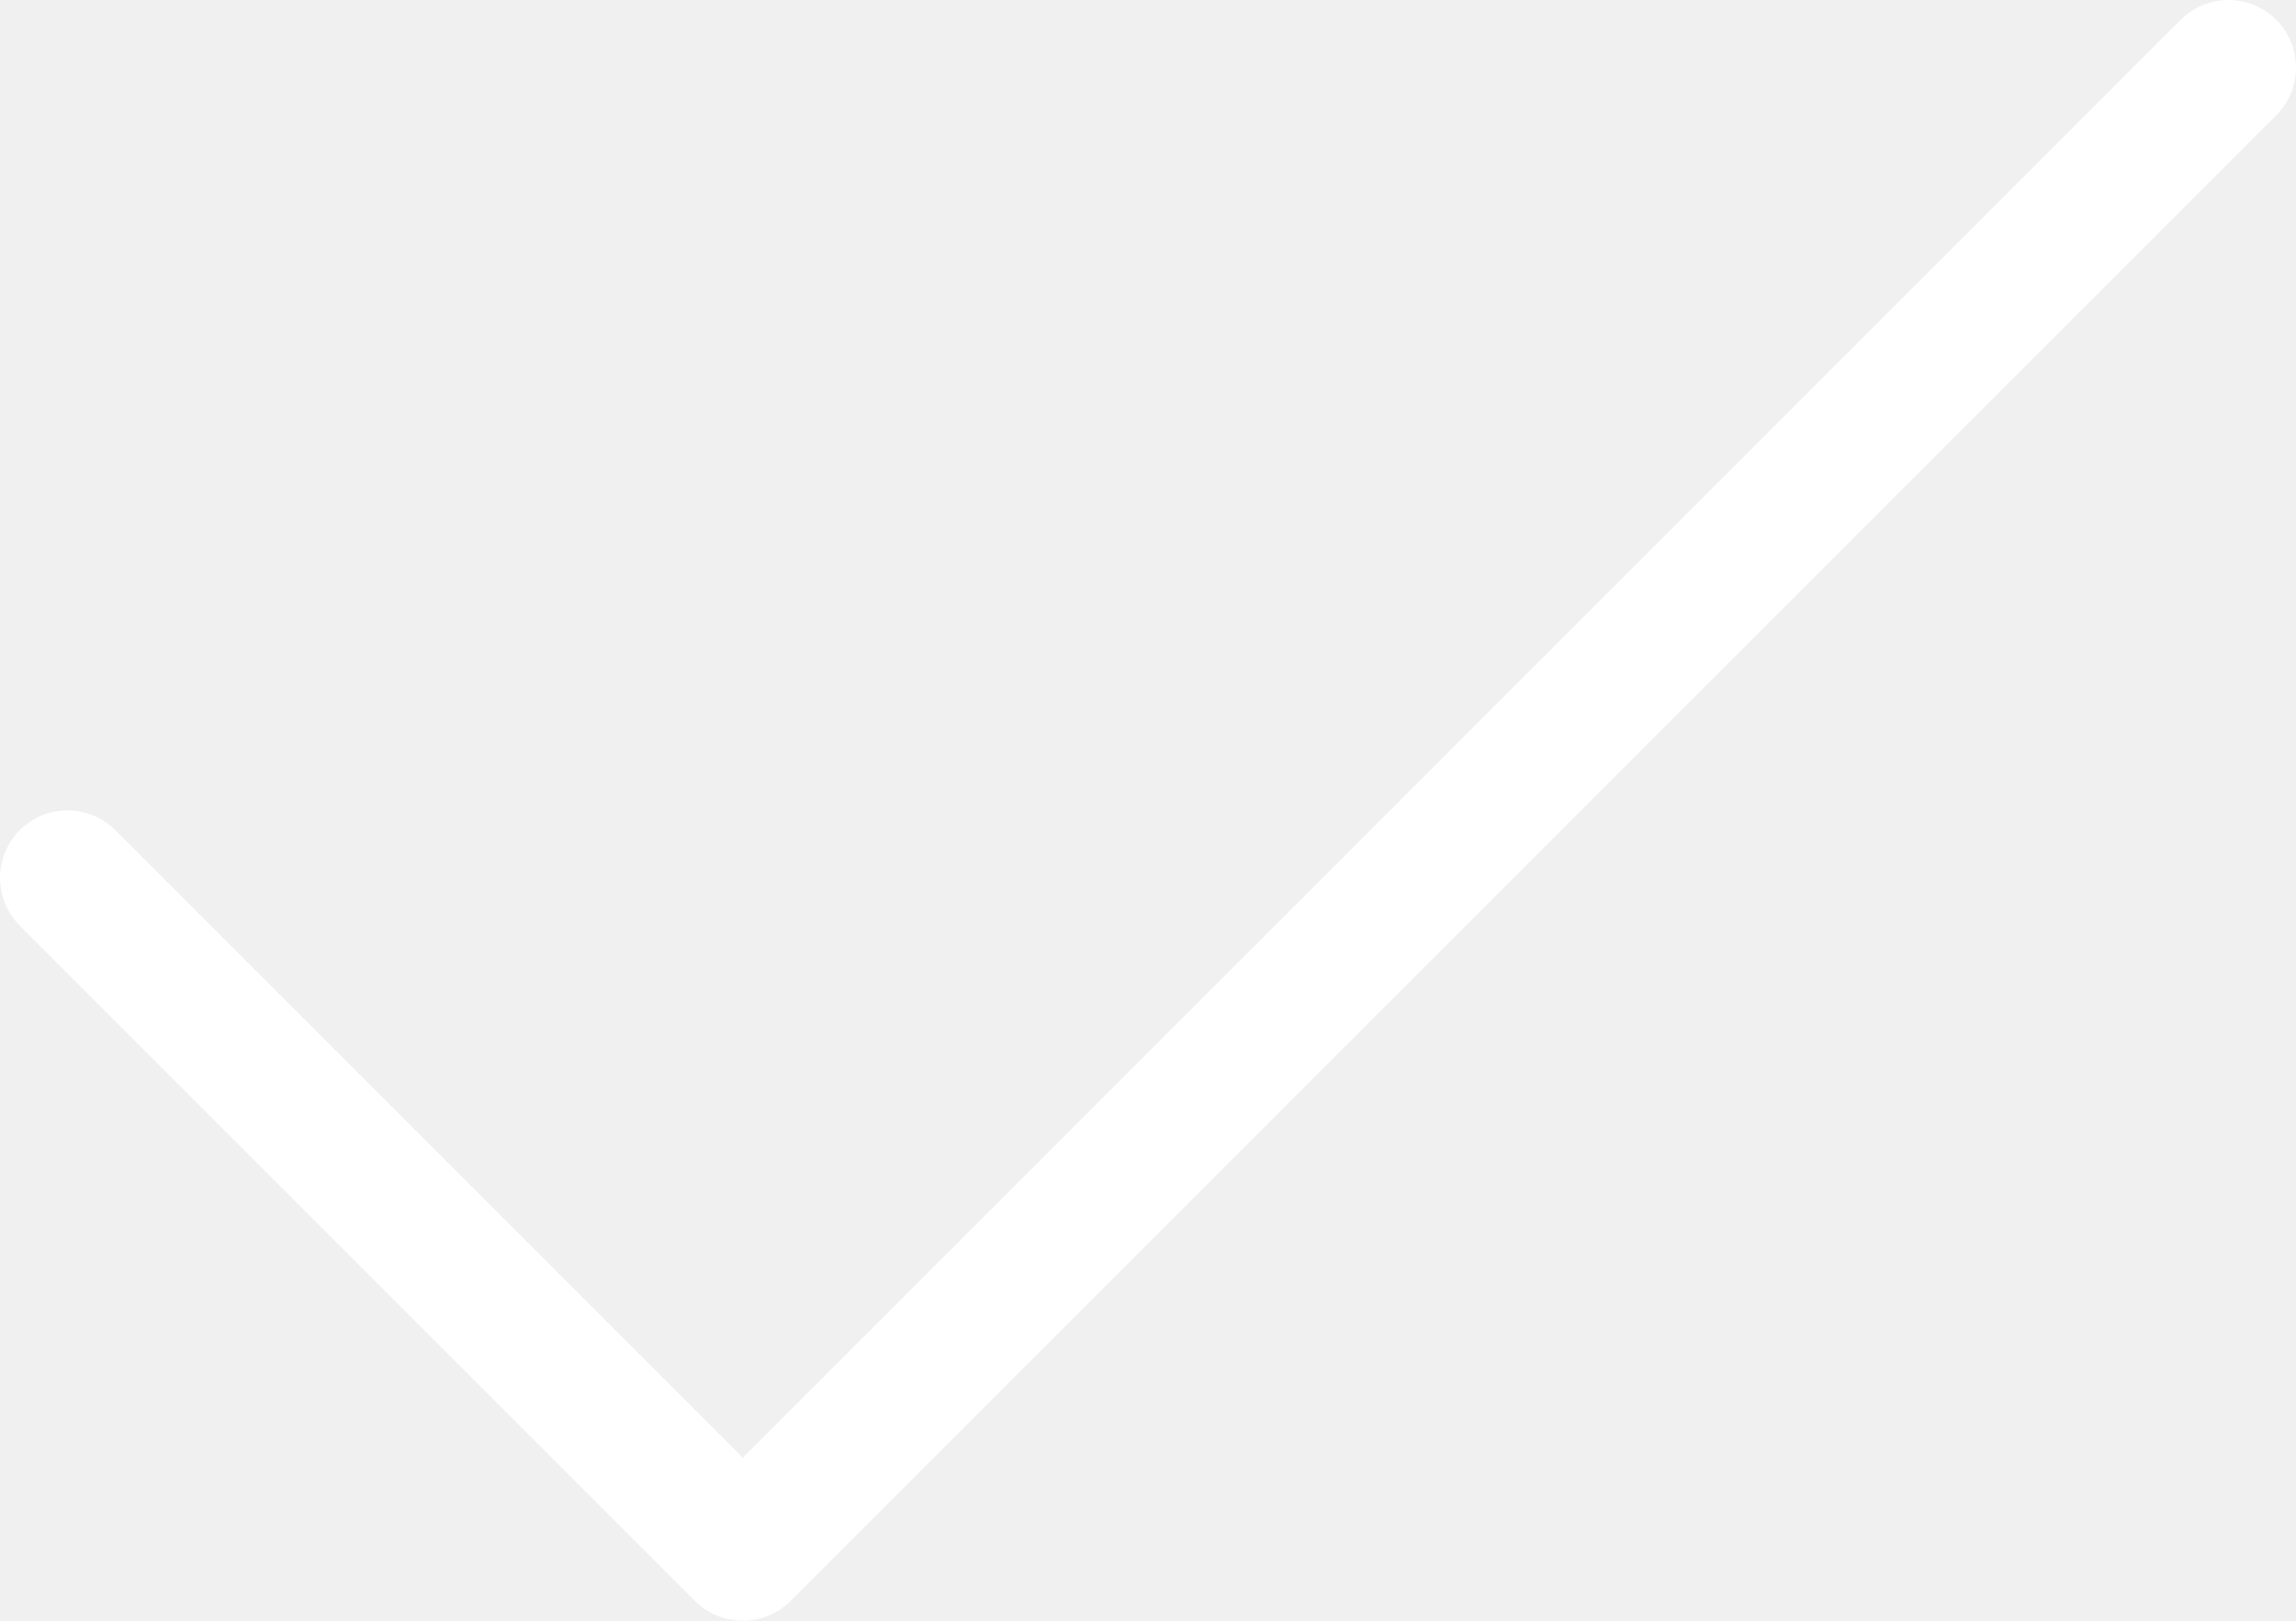
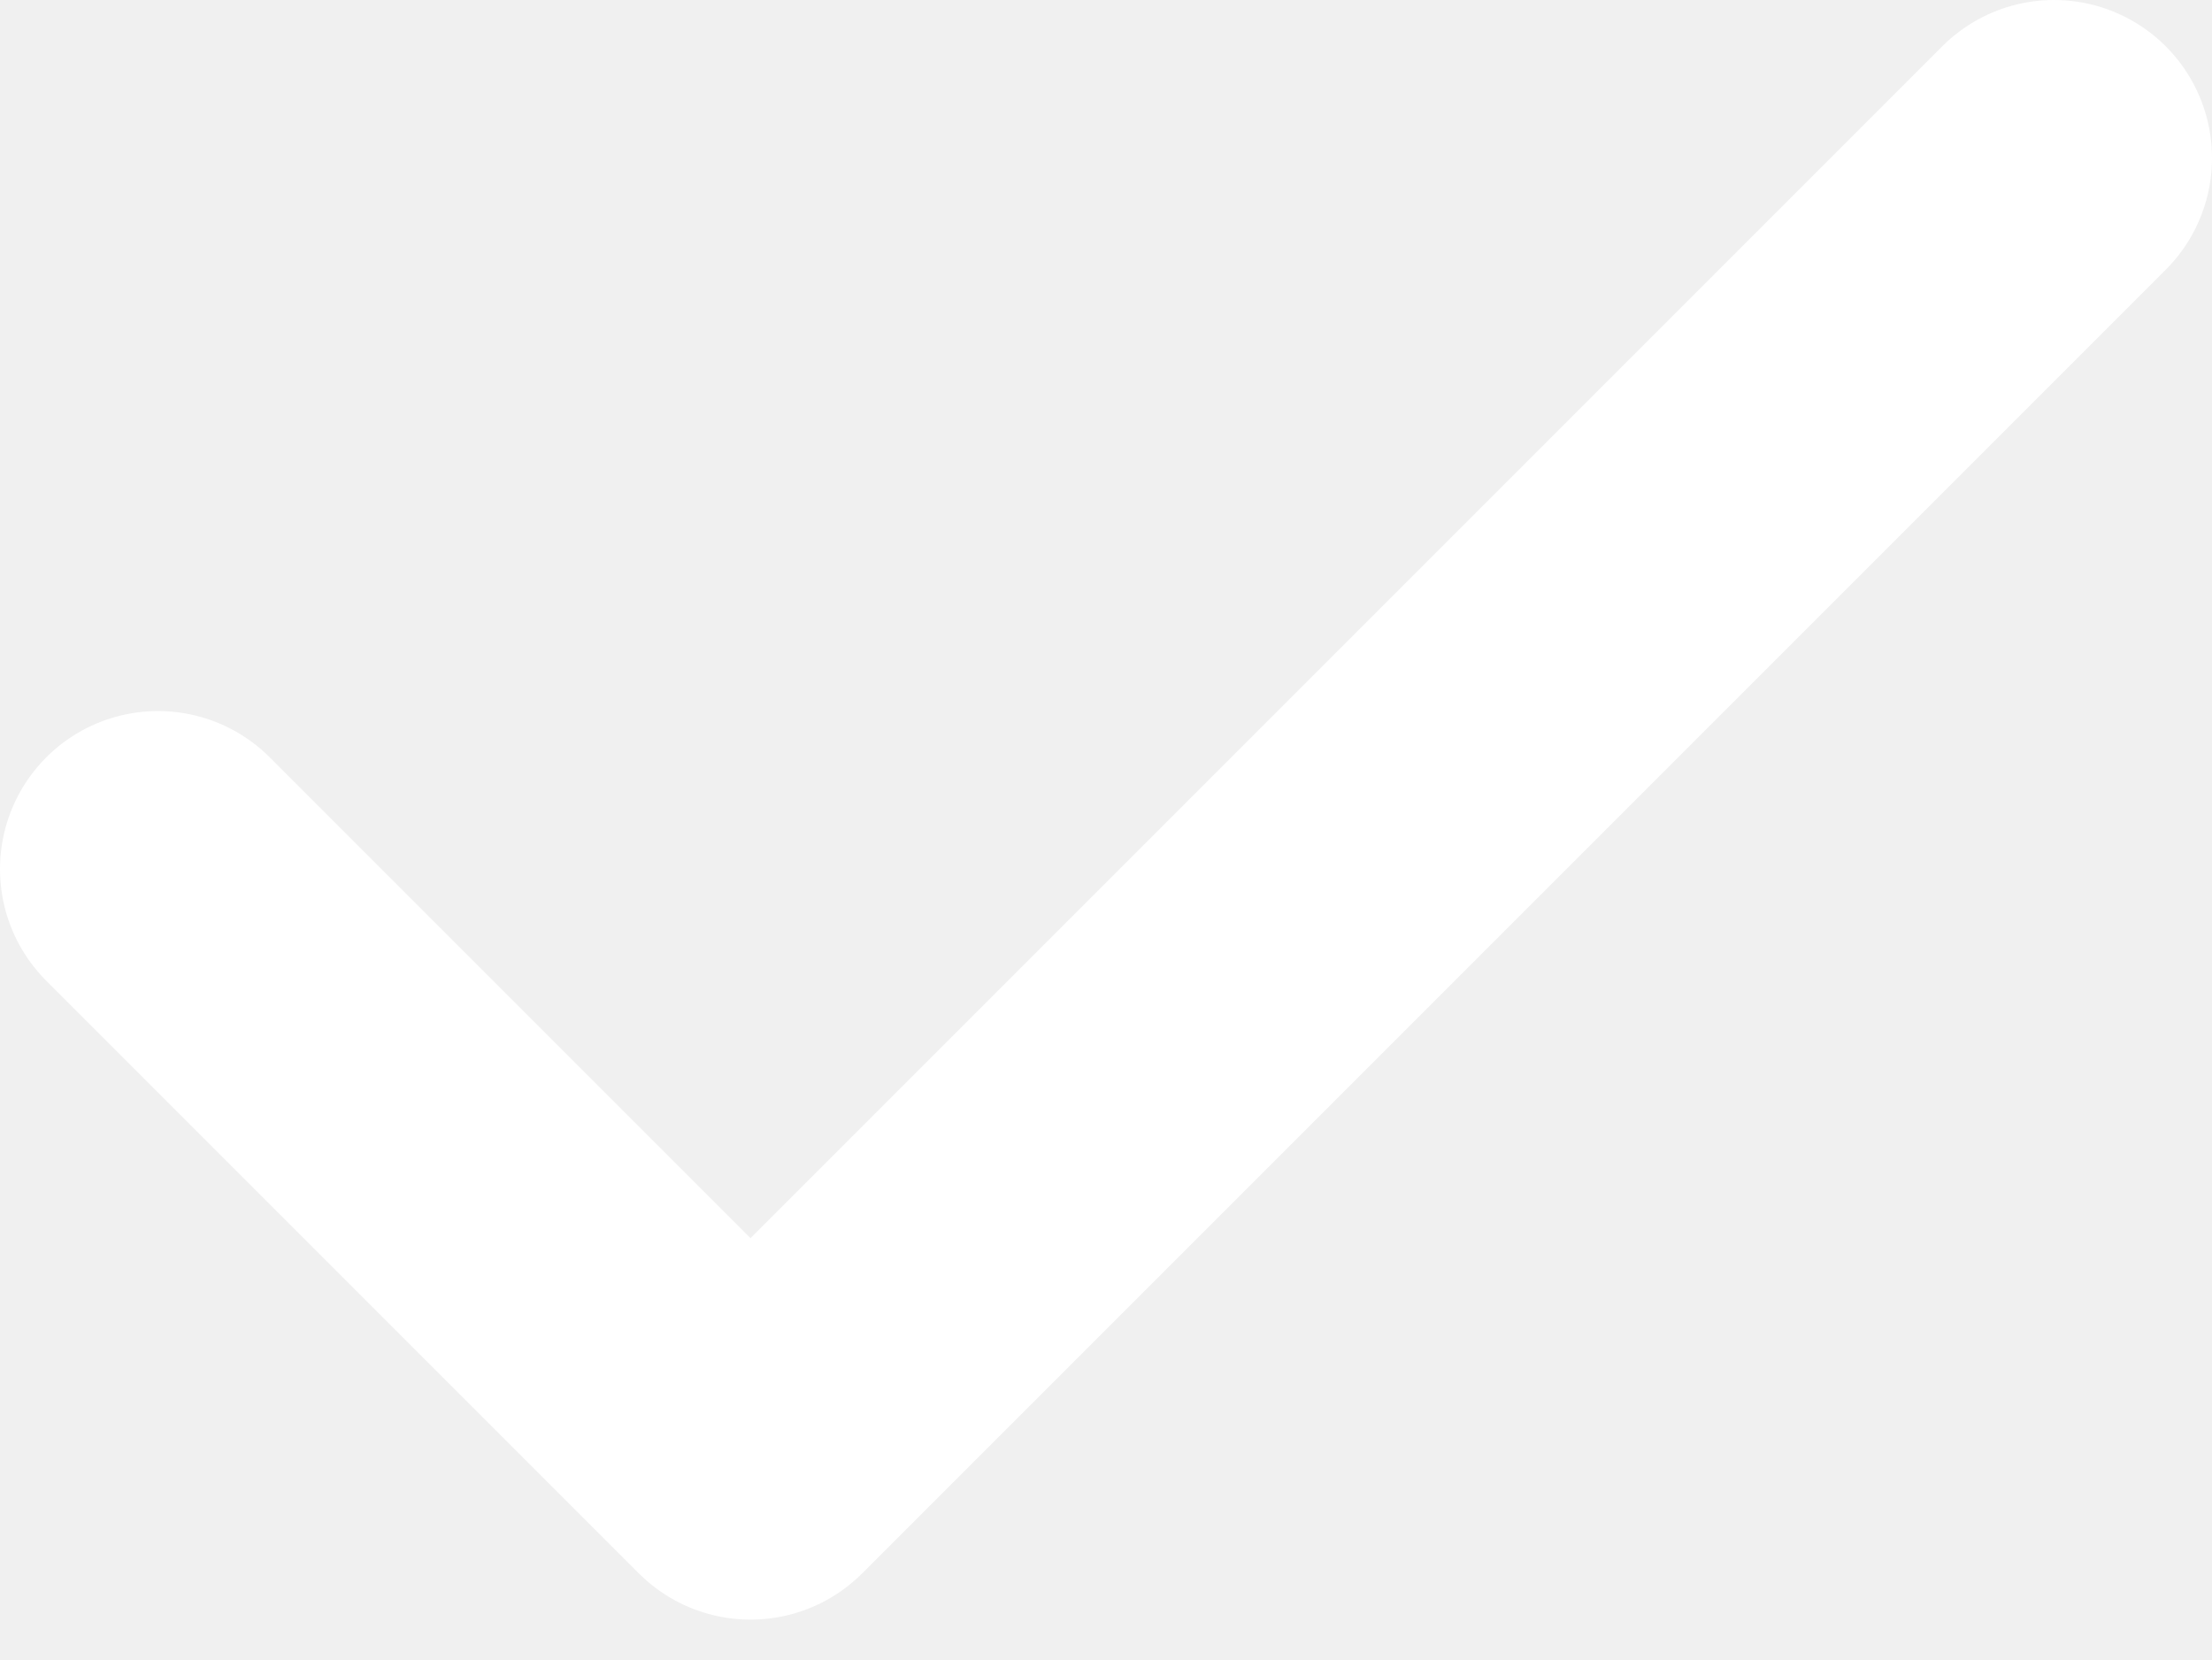
- <svg xmlns="http://www.w3.org/2000/svg" width="34" height="24" viewBox="0 0 34 24" fill="none">
-   <path d="M33 1L11 23L1 13" stroke="white" stroke-width="2" stroke-linecap="round" stroke-linejoin="round" />
+ <svg xmlns="http://www.w3.org/2000/svg" width="28" height="21" viewBox="0 0 28 21" fill="none">
+   <path d="M26 2L9.5 18.5L2 11" stroke="white" stroke-width="4" stroke-linecap="round" stroke-linejoin="round" />
</svg>
